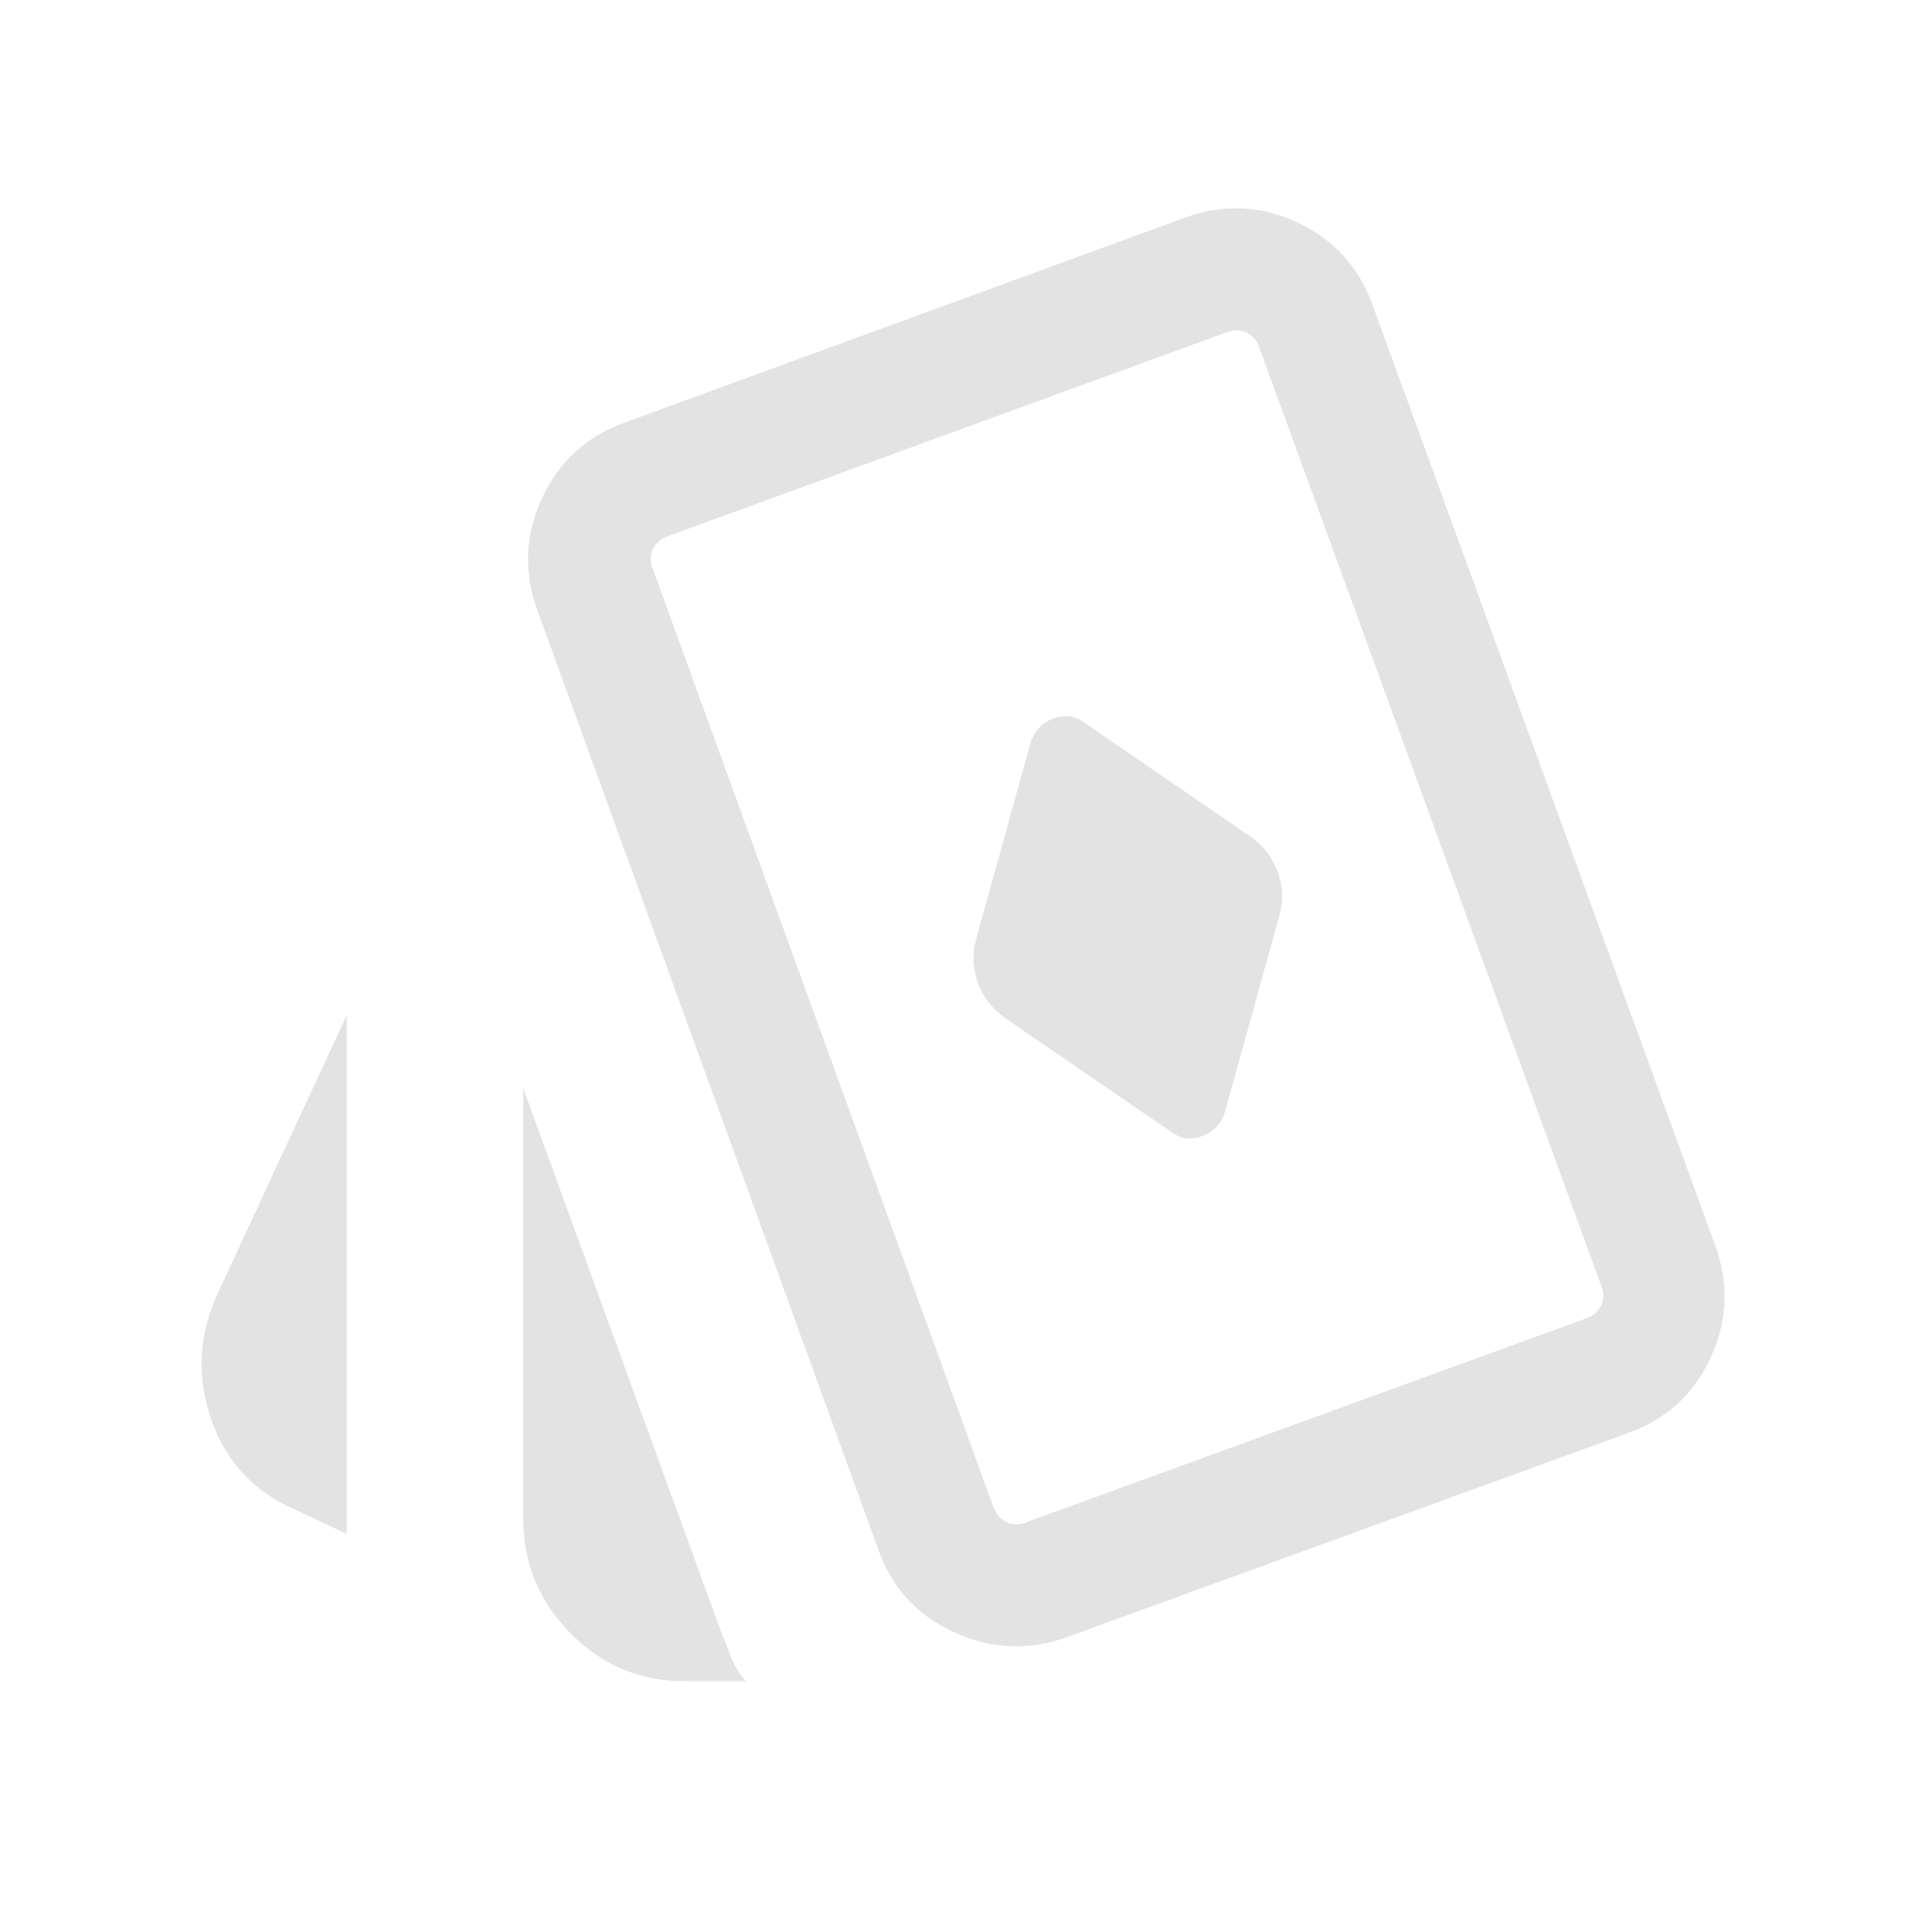
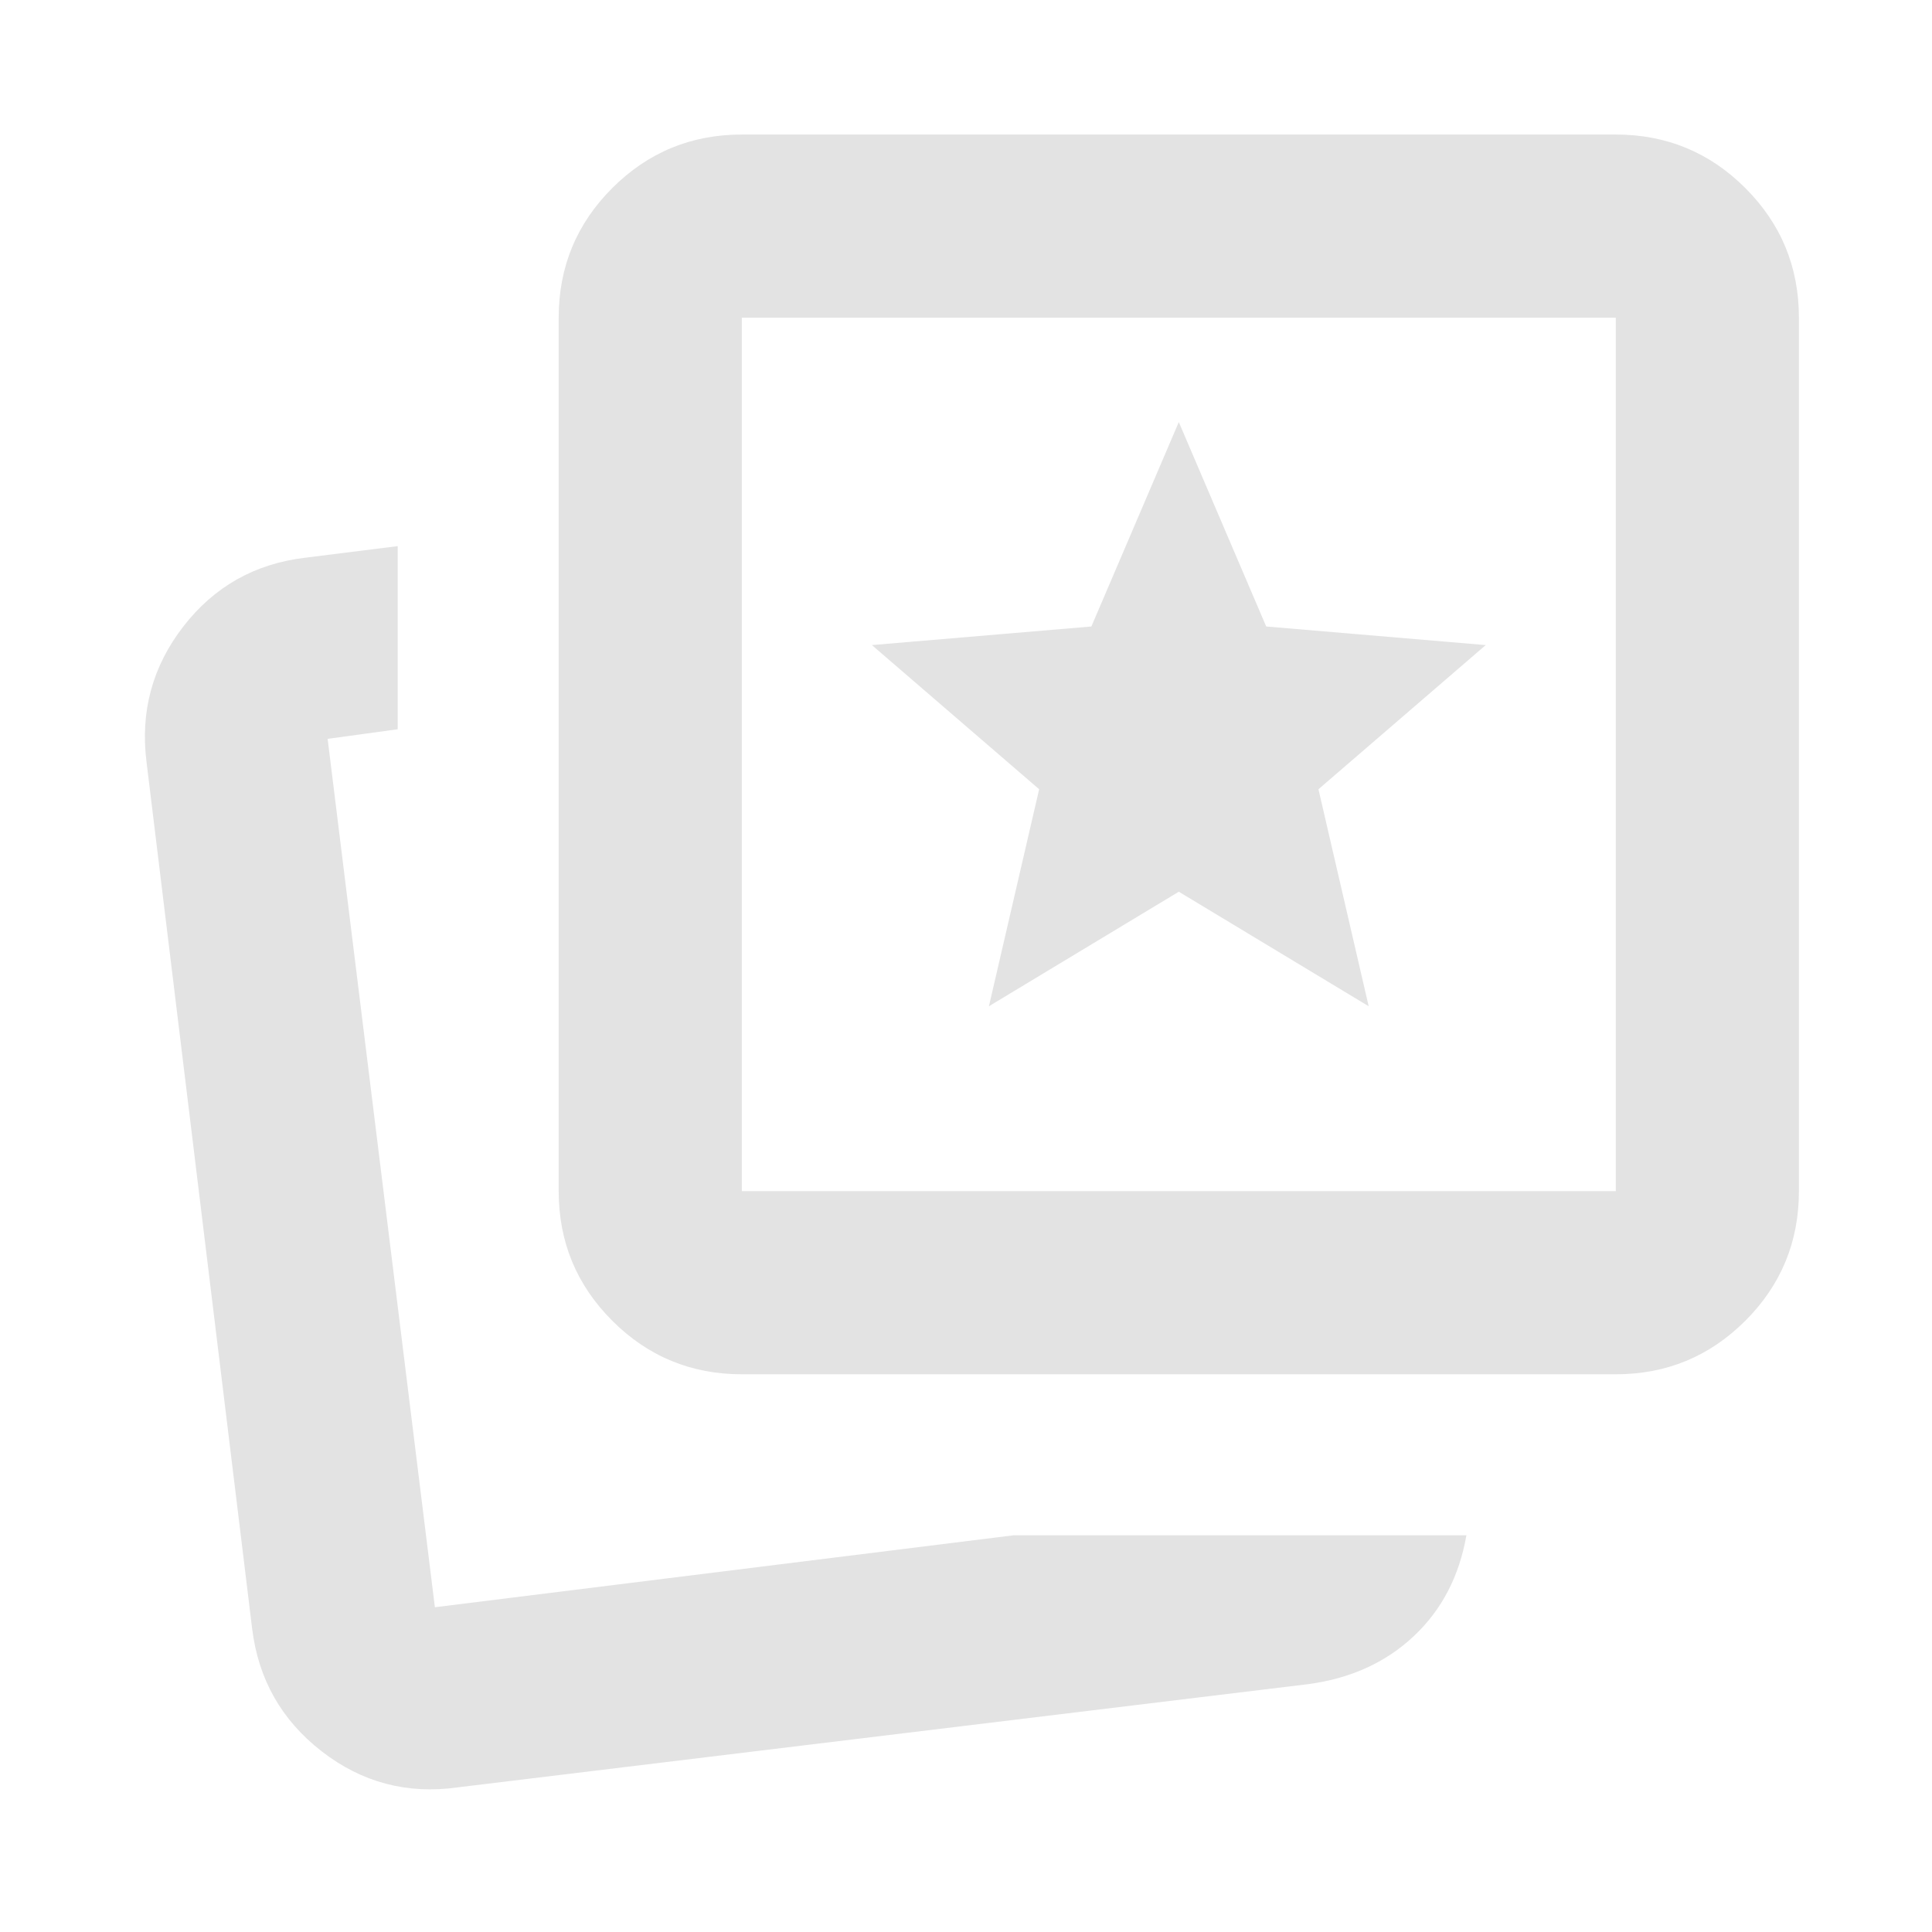
<svg xmlns="http://www.w3.org/2000/svg" height="24px" viewBox="0 -960 960 960" width="24px" fill="#e3e3e3">
-   <path d="m608.85-408.08 26.76-96.61q3.24-10.85-.69-21.89-3.92-11.03-13.77-17.88l-81.92-56.15q-7.23-5.62-15.96-2.31t-11.35 12.54l-26.77 96.61q-3.23 10.85.7 21.89 3.92 11.03 13.77 17.88l81.92 56.15q7.23 5.62 15.96 2.31t11.35-12.54ZM172.31-197.77l-24.92-11.77Q116-222.92 105-254.61q-11-31.7 3-62.31l64.31-138.69v257.84ZM340-124.62q-33 0-56.5-23.8-23.5-23.81-23.5-56.81v-214l97.77 268.61q3 7.39 5.38 13.7 2.39 6.3 7.39 12.3H340Zm190.23-21.92q-28.31 10.23-55.84-2.23-27.54-12.46-37.77-40.77L266.92-657q-10.23-28.31 2.43-55.54Q282-739.77 310.31-750L589-851.92q28.31-10.23 55.54 2.42 27.23 12.66 37.46 40.96l170.31 467.46q10.23 28.31-2.23 55.54-12.47 27.23-40.77 37.46L530.23-146.54Zm-20.69-56.92L788.46-305q5-1.92 7.12-6.35 2.11-4.42.19-9.42L625.62-787.69q-1.93-5-6.35-7.12-4.42-2.11-9.42-.19L331.54-693.46q-5 1.92-7.12 6.34-2.11 4.43-.19 9.43l169.54 466.92q1.92 5 6.35 7.12 4.42 2.11 9.42.19ZM560-499.23Z" />
+   <path d="m491.39-460 94.35-56.91L680.09-460l-24.96-107.83 83.11-71.63-109.07-9.24-43.43-101.58L542.3-648.7l-109.06 9.24 83.11 71.63L491.39-460Zm12.31 262.87h224.95q-5.32 30.54-26.15 50.13-20.83 19.59-52.37 23.83L227.28-71.85q-37.54 5.24-67.39-17.89-29.85-23.13-34.56-60.67L72.8-581.43q-4.71-37.55 18.28-67.25 22.99-29.71 60.53-34.19l46-5.76v91l-34.81 4.76 53.29 431.5 287.61-35.76Zm-135.09-80q-37.78 0-64.39-26.61t-26.61-64.39v-434.02q0-37.78 26.61-64.39t64.39-26.61h434.26q37.78 0 64.39 26.61t26.61 64.39v434.02q0 37.78-26.61 64.39t-64.39 26.61H368.61Zm0-91h434.26v-434.02H368.61v434.02Zm217.13-217.13ZM216.09-161.37Z" />
</svg>
